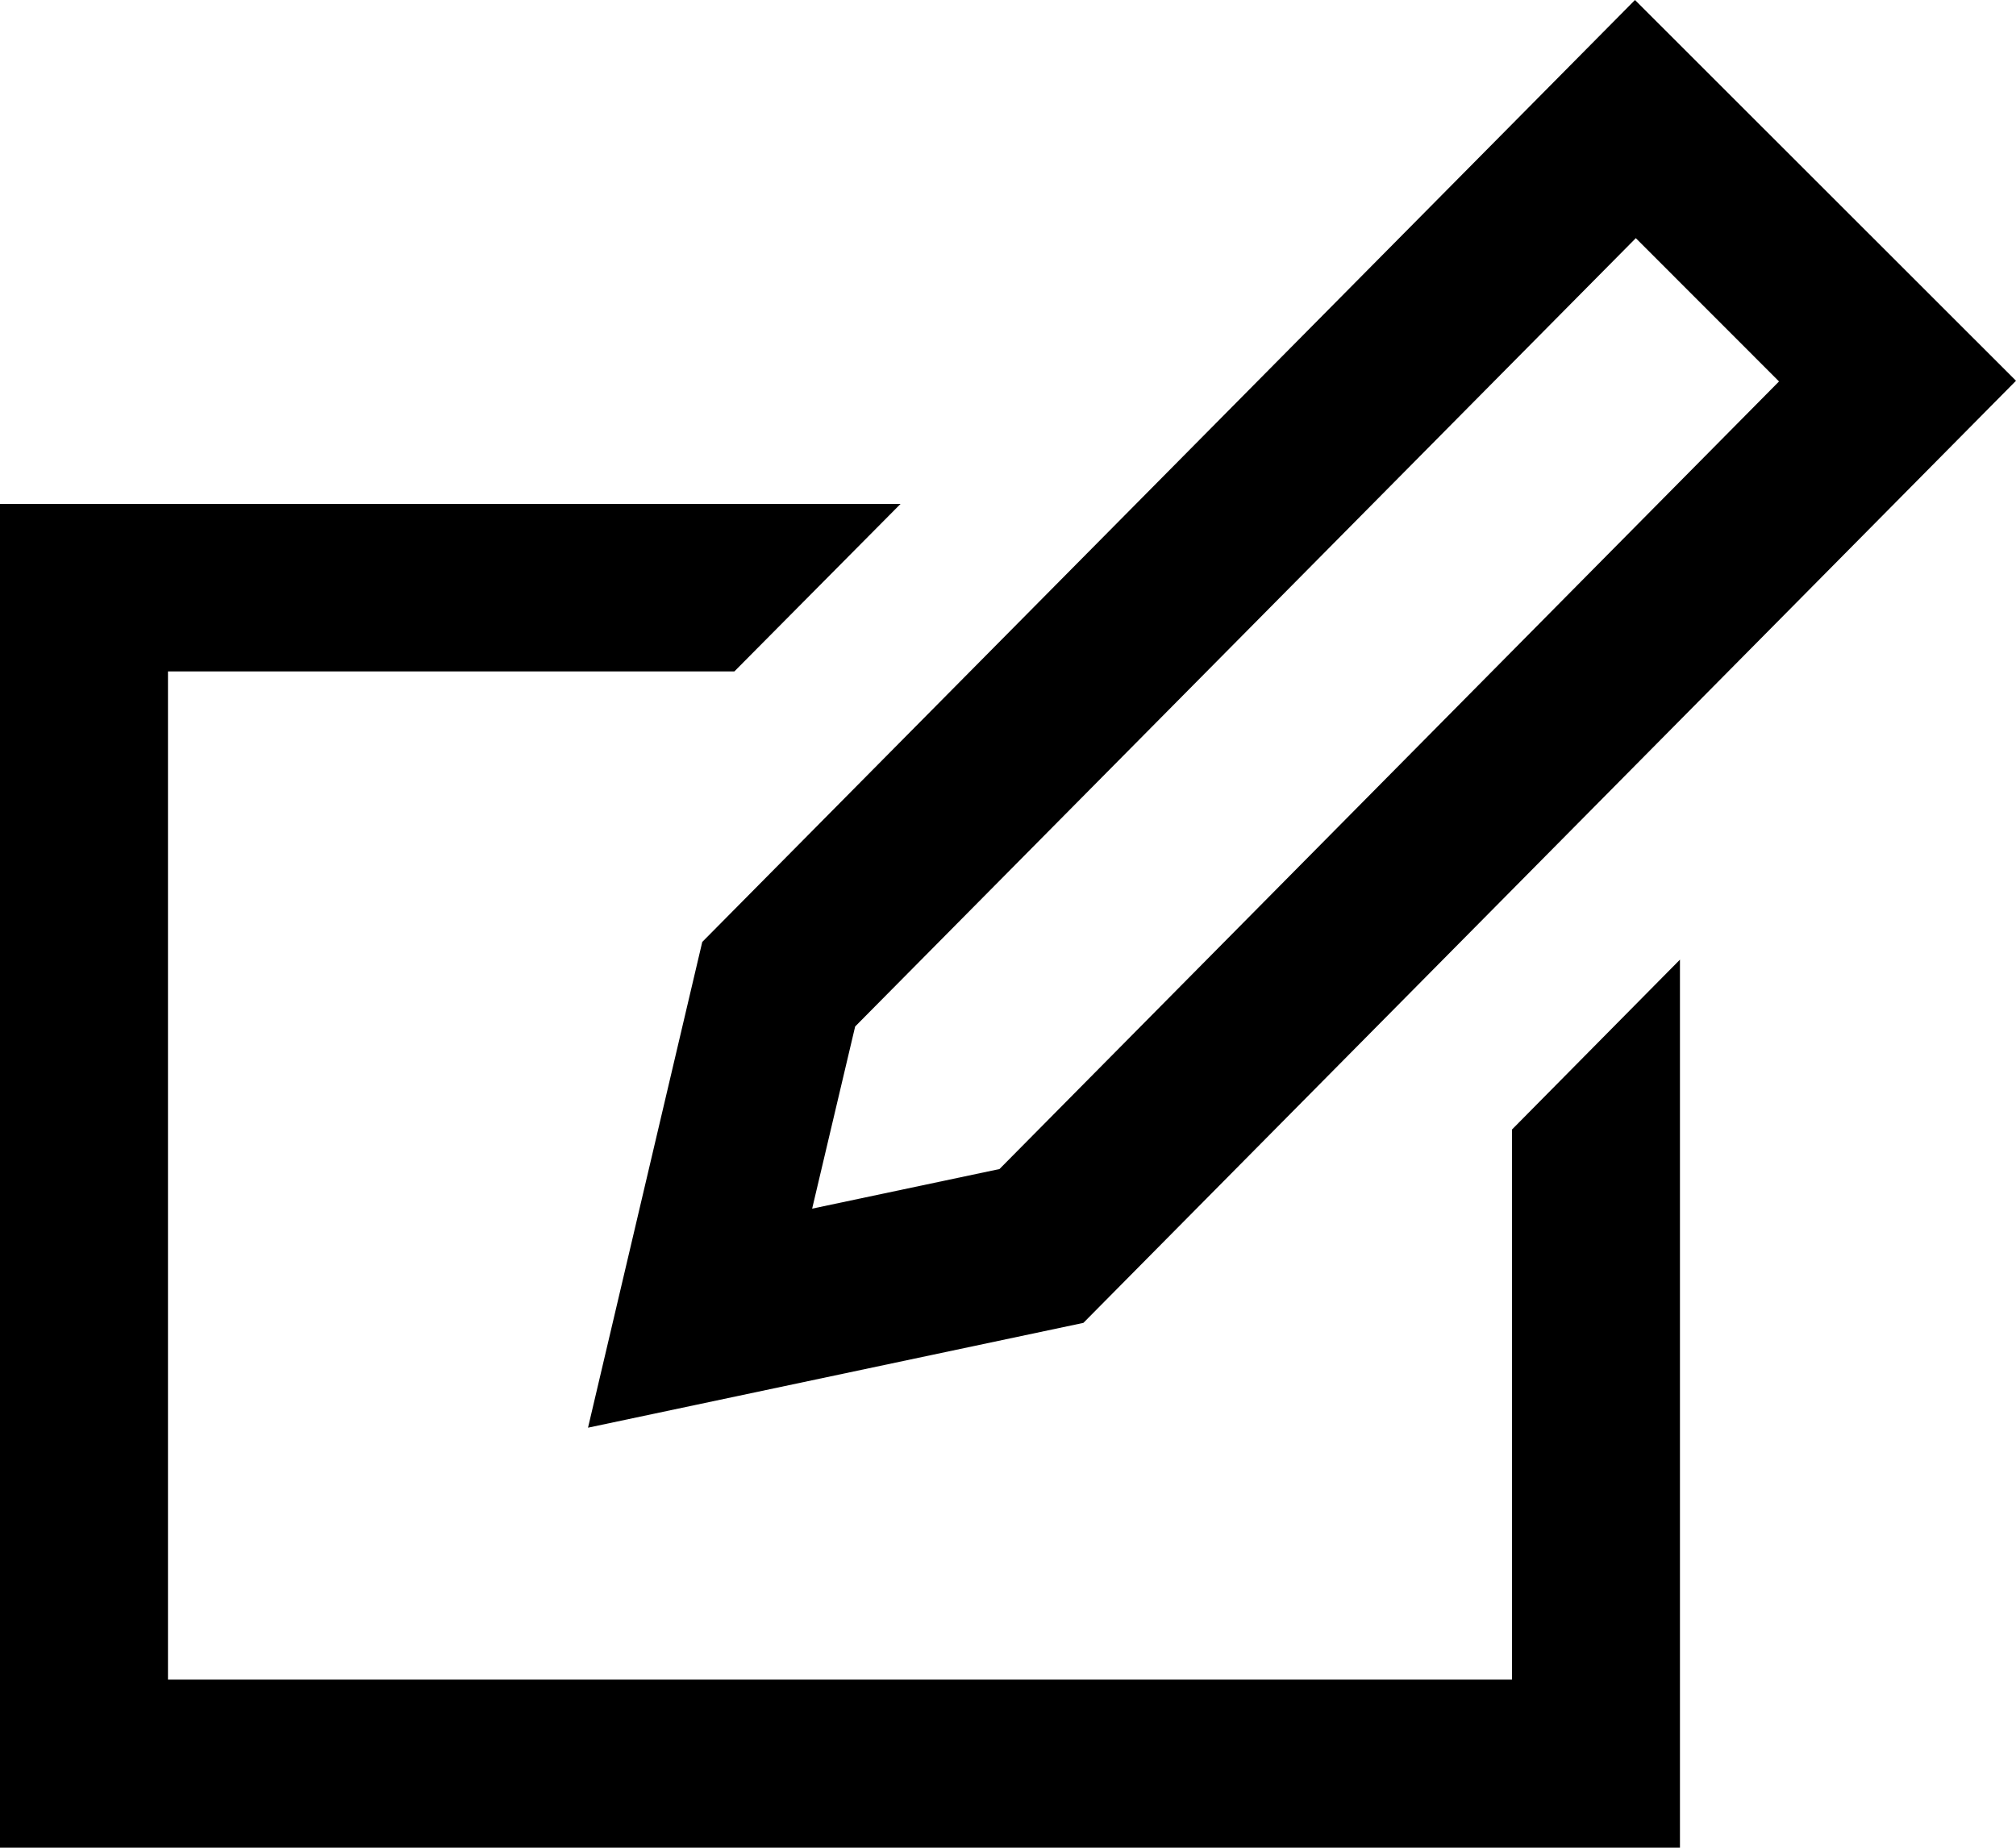
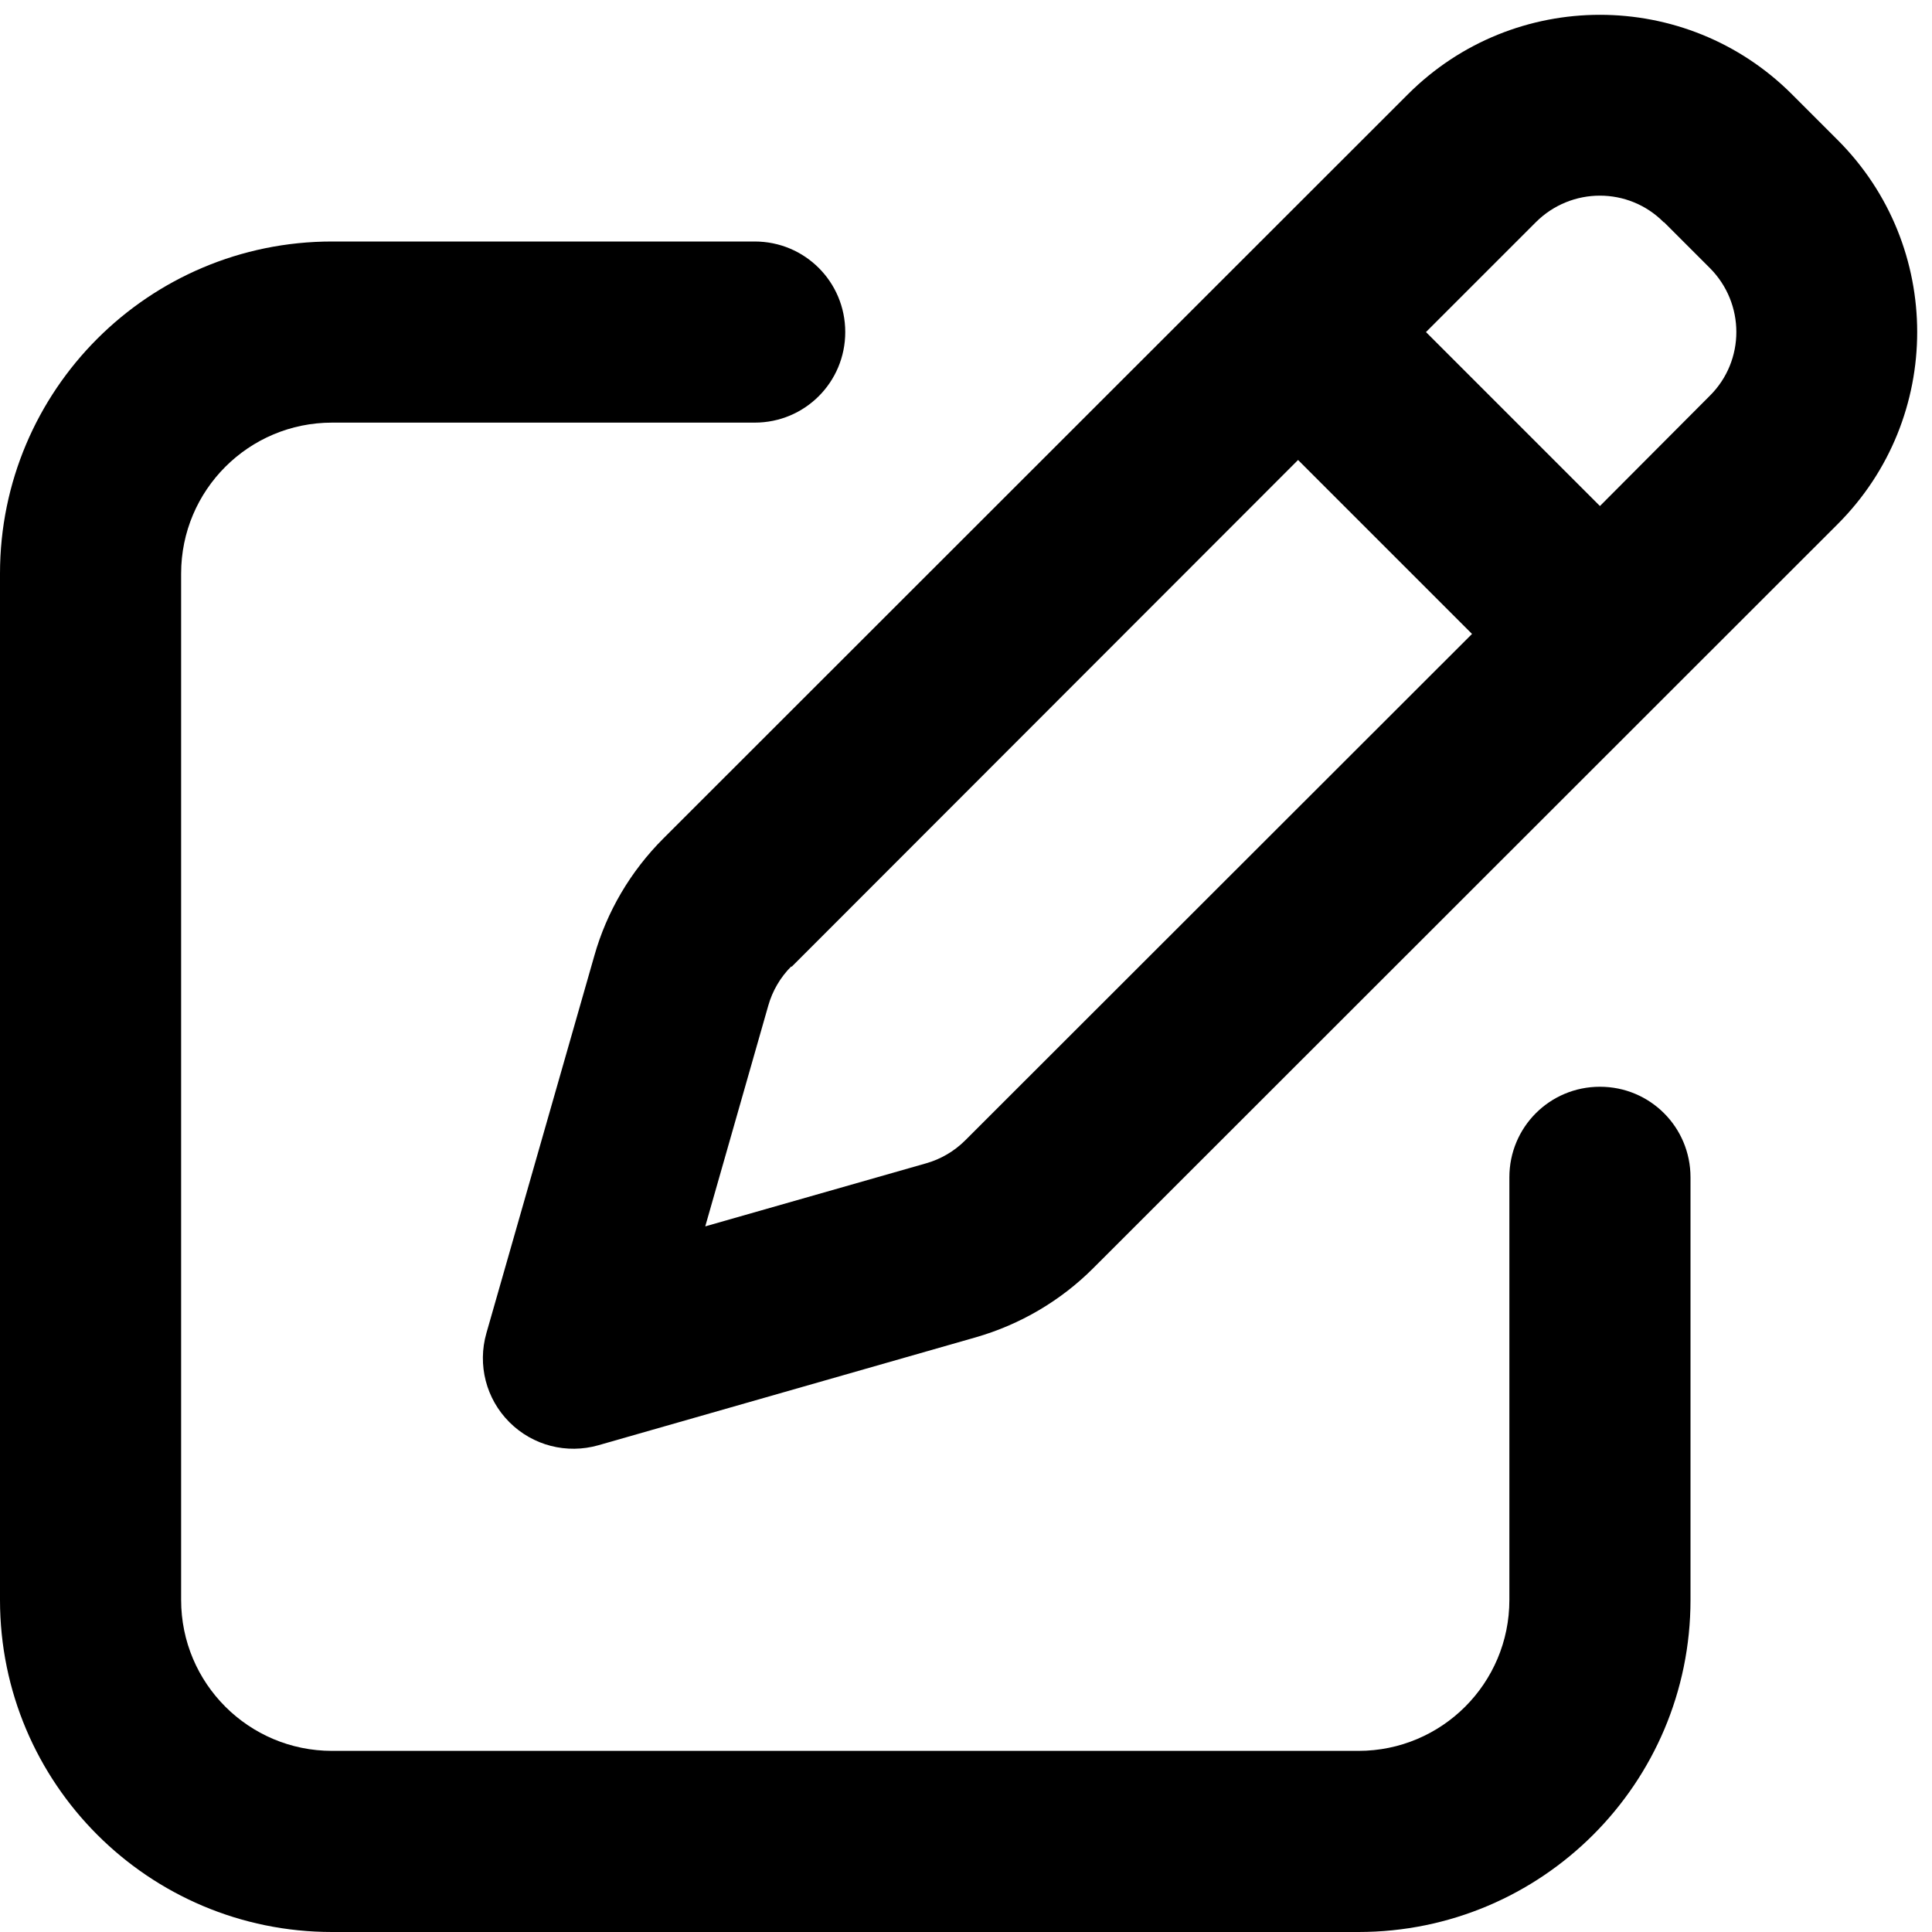
- <svg xmlns="http://www.w3.org/2000/svg" height="18.988" viewBox="0 0 20.715 18.988" width="20.715">
-   <path d="m15.536 12.608v5.653h-13.81v-10.361h5.82l1.707-1.721h-9.253v13.809h17.262v-9.126zm1.271-9.162 1.473 1.474-8.01 8.094-1.925.407.442-1.872 8.02-8.1zm-.007-2.446-9.584 9.68-1.174 4.992 5.09-1.077 9.583-9.682z" fill="currentColor" transform="translate(0 -1)" />
+ <svg xmlns="http://www.w3.org/2000/svg" height="1em" viewBox="0 0 512 512">
+   <path fill="currentColor" d="M441 58.9L453.1 71c9.4 9.4 9.4 24.6 0 33.9L424 134.1 377.9 88 407 58.9c9.4-9.4 24.6-9.4 33.9 0zM209.8 256.2L344 121.9 390.1 168 255.8 302.2c-2.9 2.9-6.5 5-10.4 6.1l-58.5 16.7 16.7-58.5c1.1-3.9 3.2-7.5 6.1-10.4zM373.1 25L175.8 222.2c-8.7 8.7-15 19.4-18.3 31.1l-28.6 100c-2.4 8.4-.1 17.4 6.1 23.6s15.2 8.5 23.6 6.1l100-28.6c11.8-3.4 22.5-9.7 31.1-18.3L487 138.9c28.1-28.1 28.1-73.7 0-101.8L474.9 25C446.8-3.1 401.2-3.1 373.1 25zM88 64C39.4 64 0 103.4 0 152V424c0 48.6 39.4 88 88 88H360c48.6 0 88-39.4 88-88V312c0-13.3-10.7-24-24-24s-24 10.7-24 24V424c0 22.1-17.9 40-40 40H88c-22.1 0-40-17.9-40-40V152c0-22.1 17.9-40 40-40H200c13.3 0 24-10.7 24-24s-10.7-24-24-24H88z" />
</svg>
